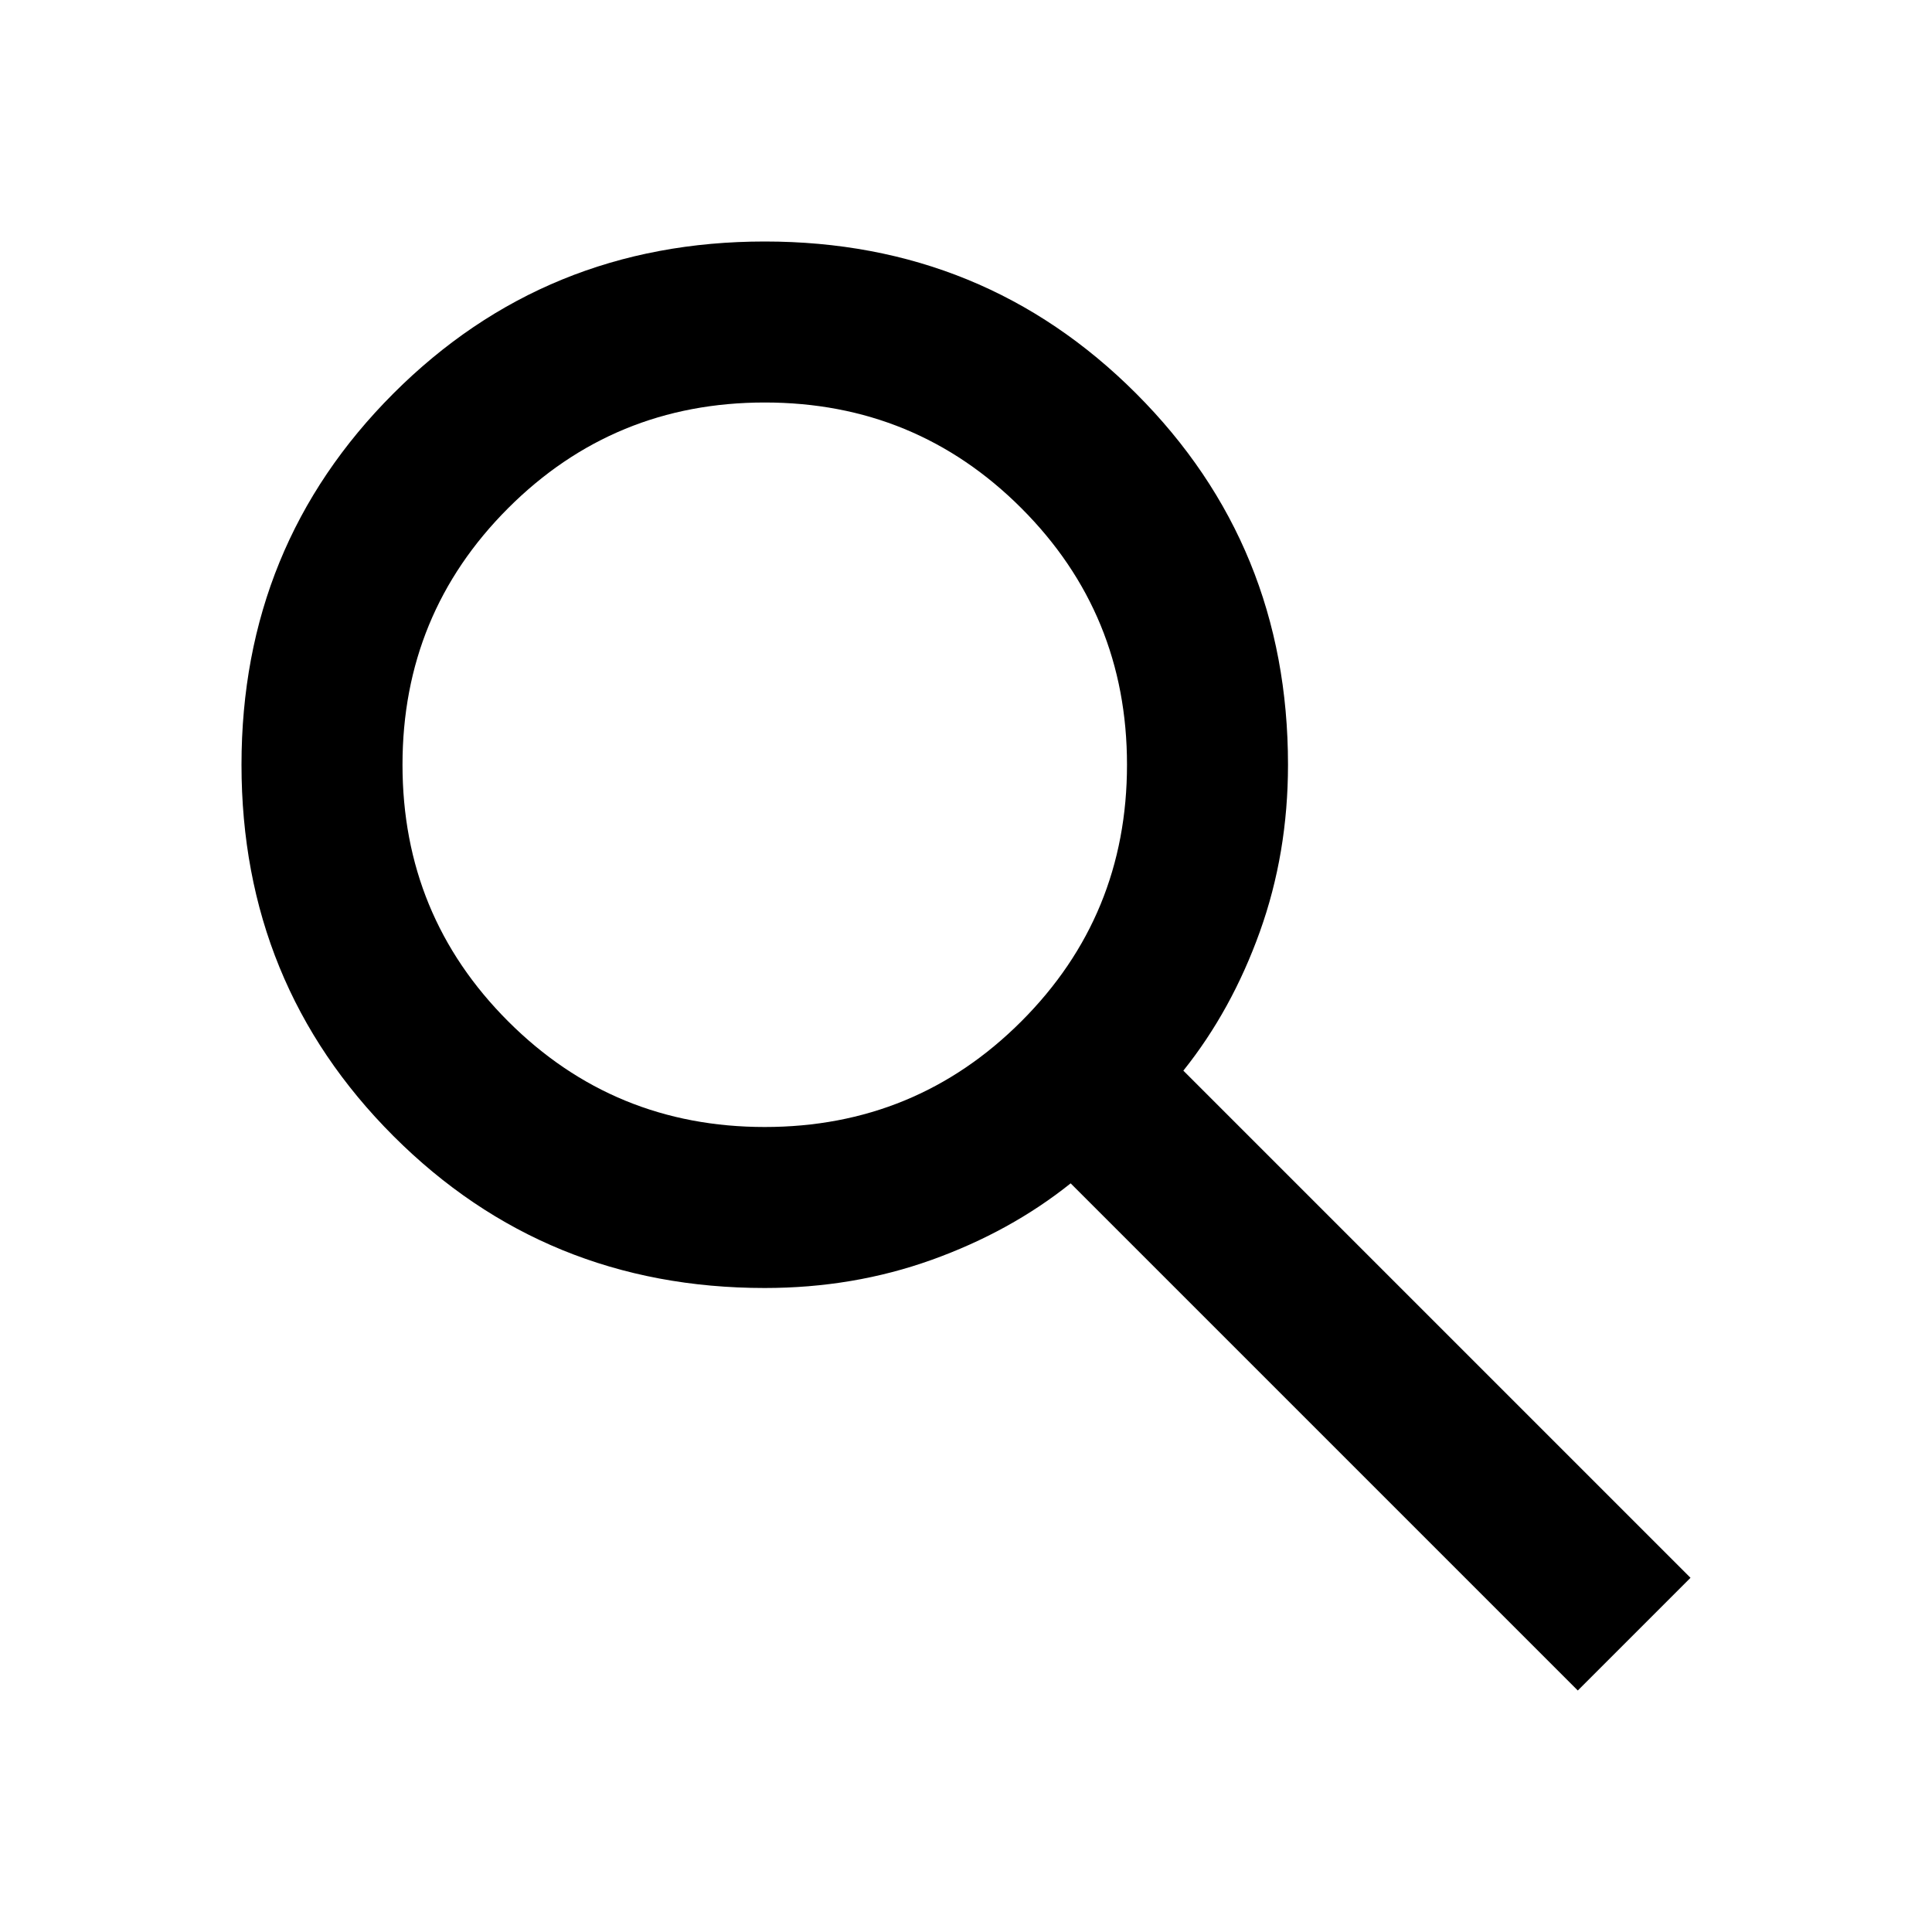
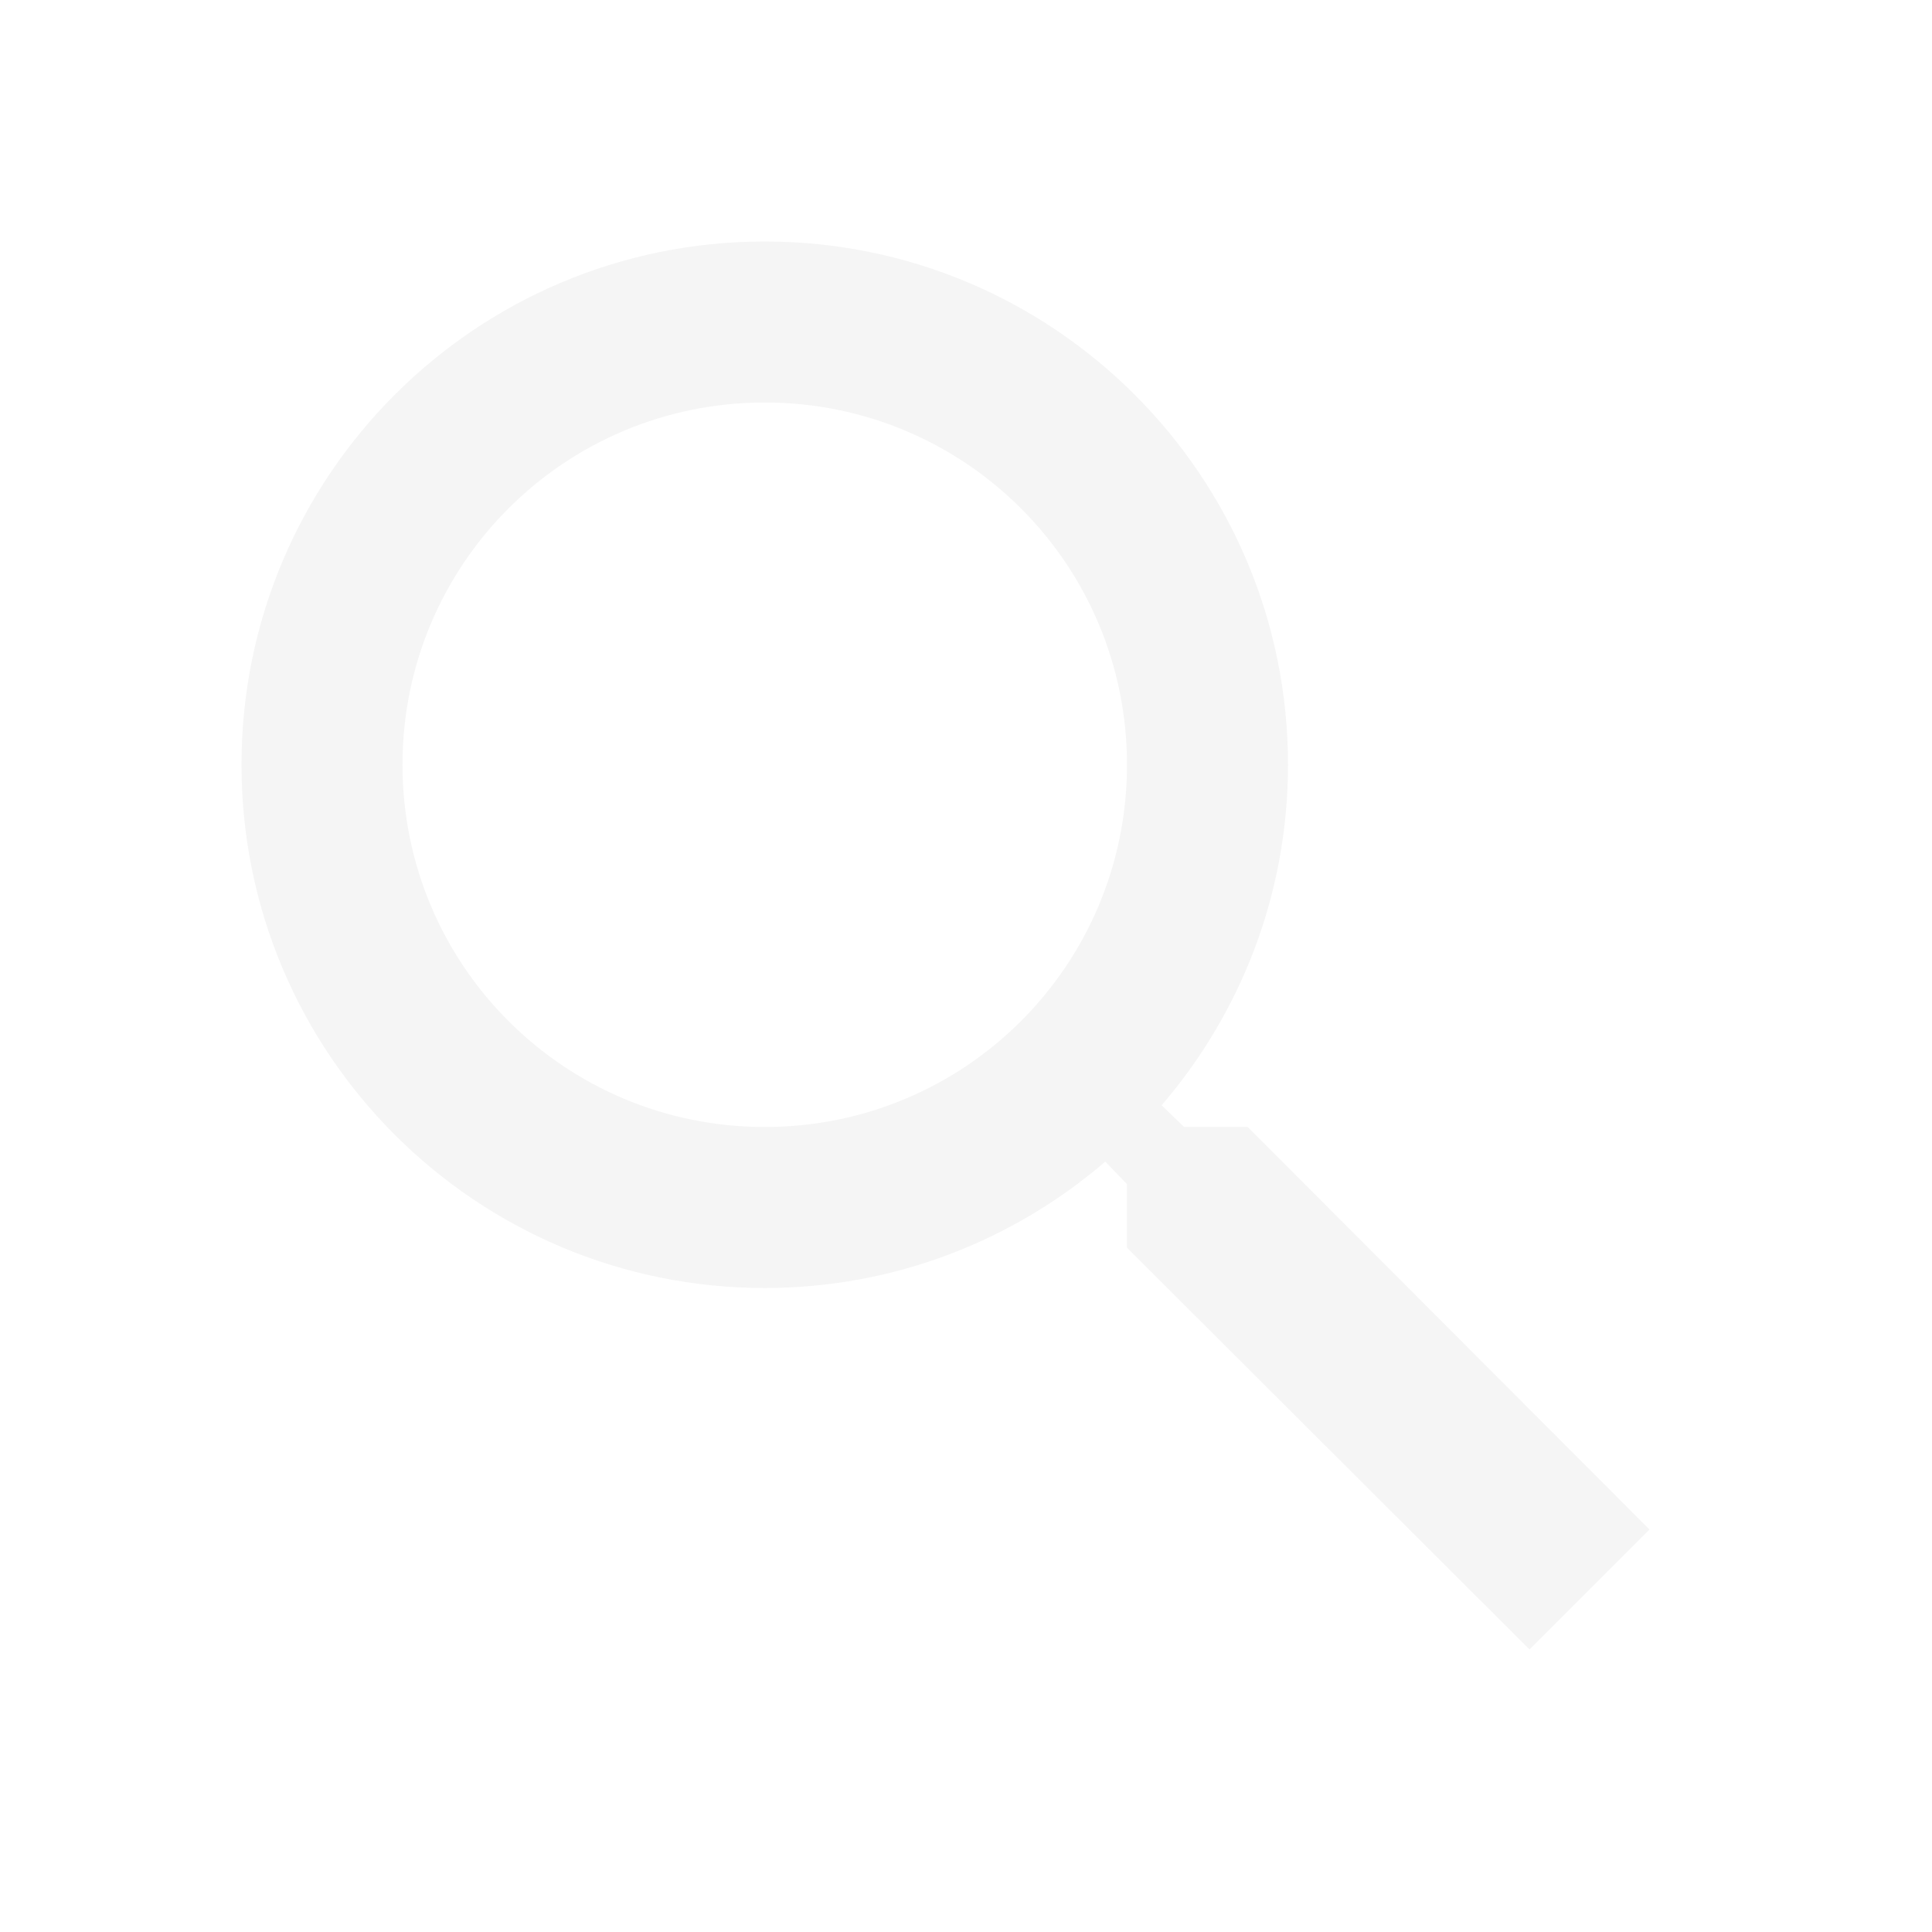
- <svg xmlns="http://www.w3.org/2000/svg" height="24px" viewBox="0 -960 960 960" width="24px" fill="#000000">
-   <path d="M784-120 532-372q-30 24-69 38t-83 14q-109 0-184.5-75.5T120-580q0-109 75.5-184.5T380-840q109 0 184.5 75.5T640-580q0 44-14 83t-38 69l252 252-56 56ZM380-400q75 0 127.5-52.5T560-580q0-75-52.5-127.5T380-760q-75 0-127.5 52.5T200-580q0 75 52.5 127.5T380-400Z" />
+ <svg xmlns="http://www.w3.org/2000/svg" height="24px" viewBox="0 0 24 24" width="24px" fill="#f5f5f5">
+   <path d="M0 0h24v24H0z" fill="none" />
+   <path d="M15.5 14h-.79l-.28-.27C15.41 12.59 16 11.11 16 9.5 16 5.91 13.09 3 9.5 3S3 5.91 3 9.5 5.91 16 9.5 16c1.61 0 3.09-.59 4.23-1.57l.27.28v.79l5 4.99L20.49 19l-4.99-5zm-6 0C7.01 14 5 11.99 5 9.5S7.01 5 9.5 5 14 7.01 14 9.5 11.99 14 9.5 14z" />
</svg>
